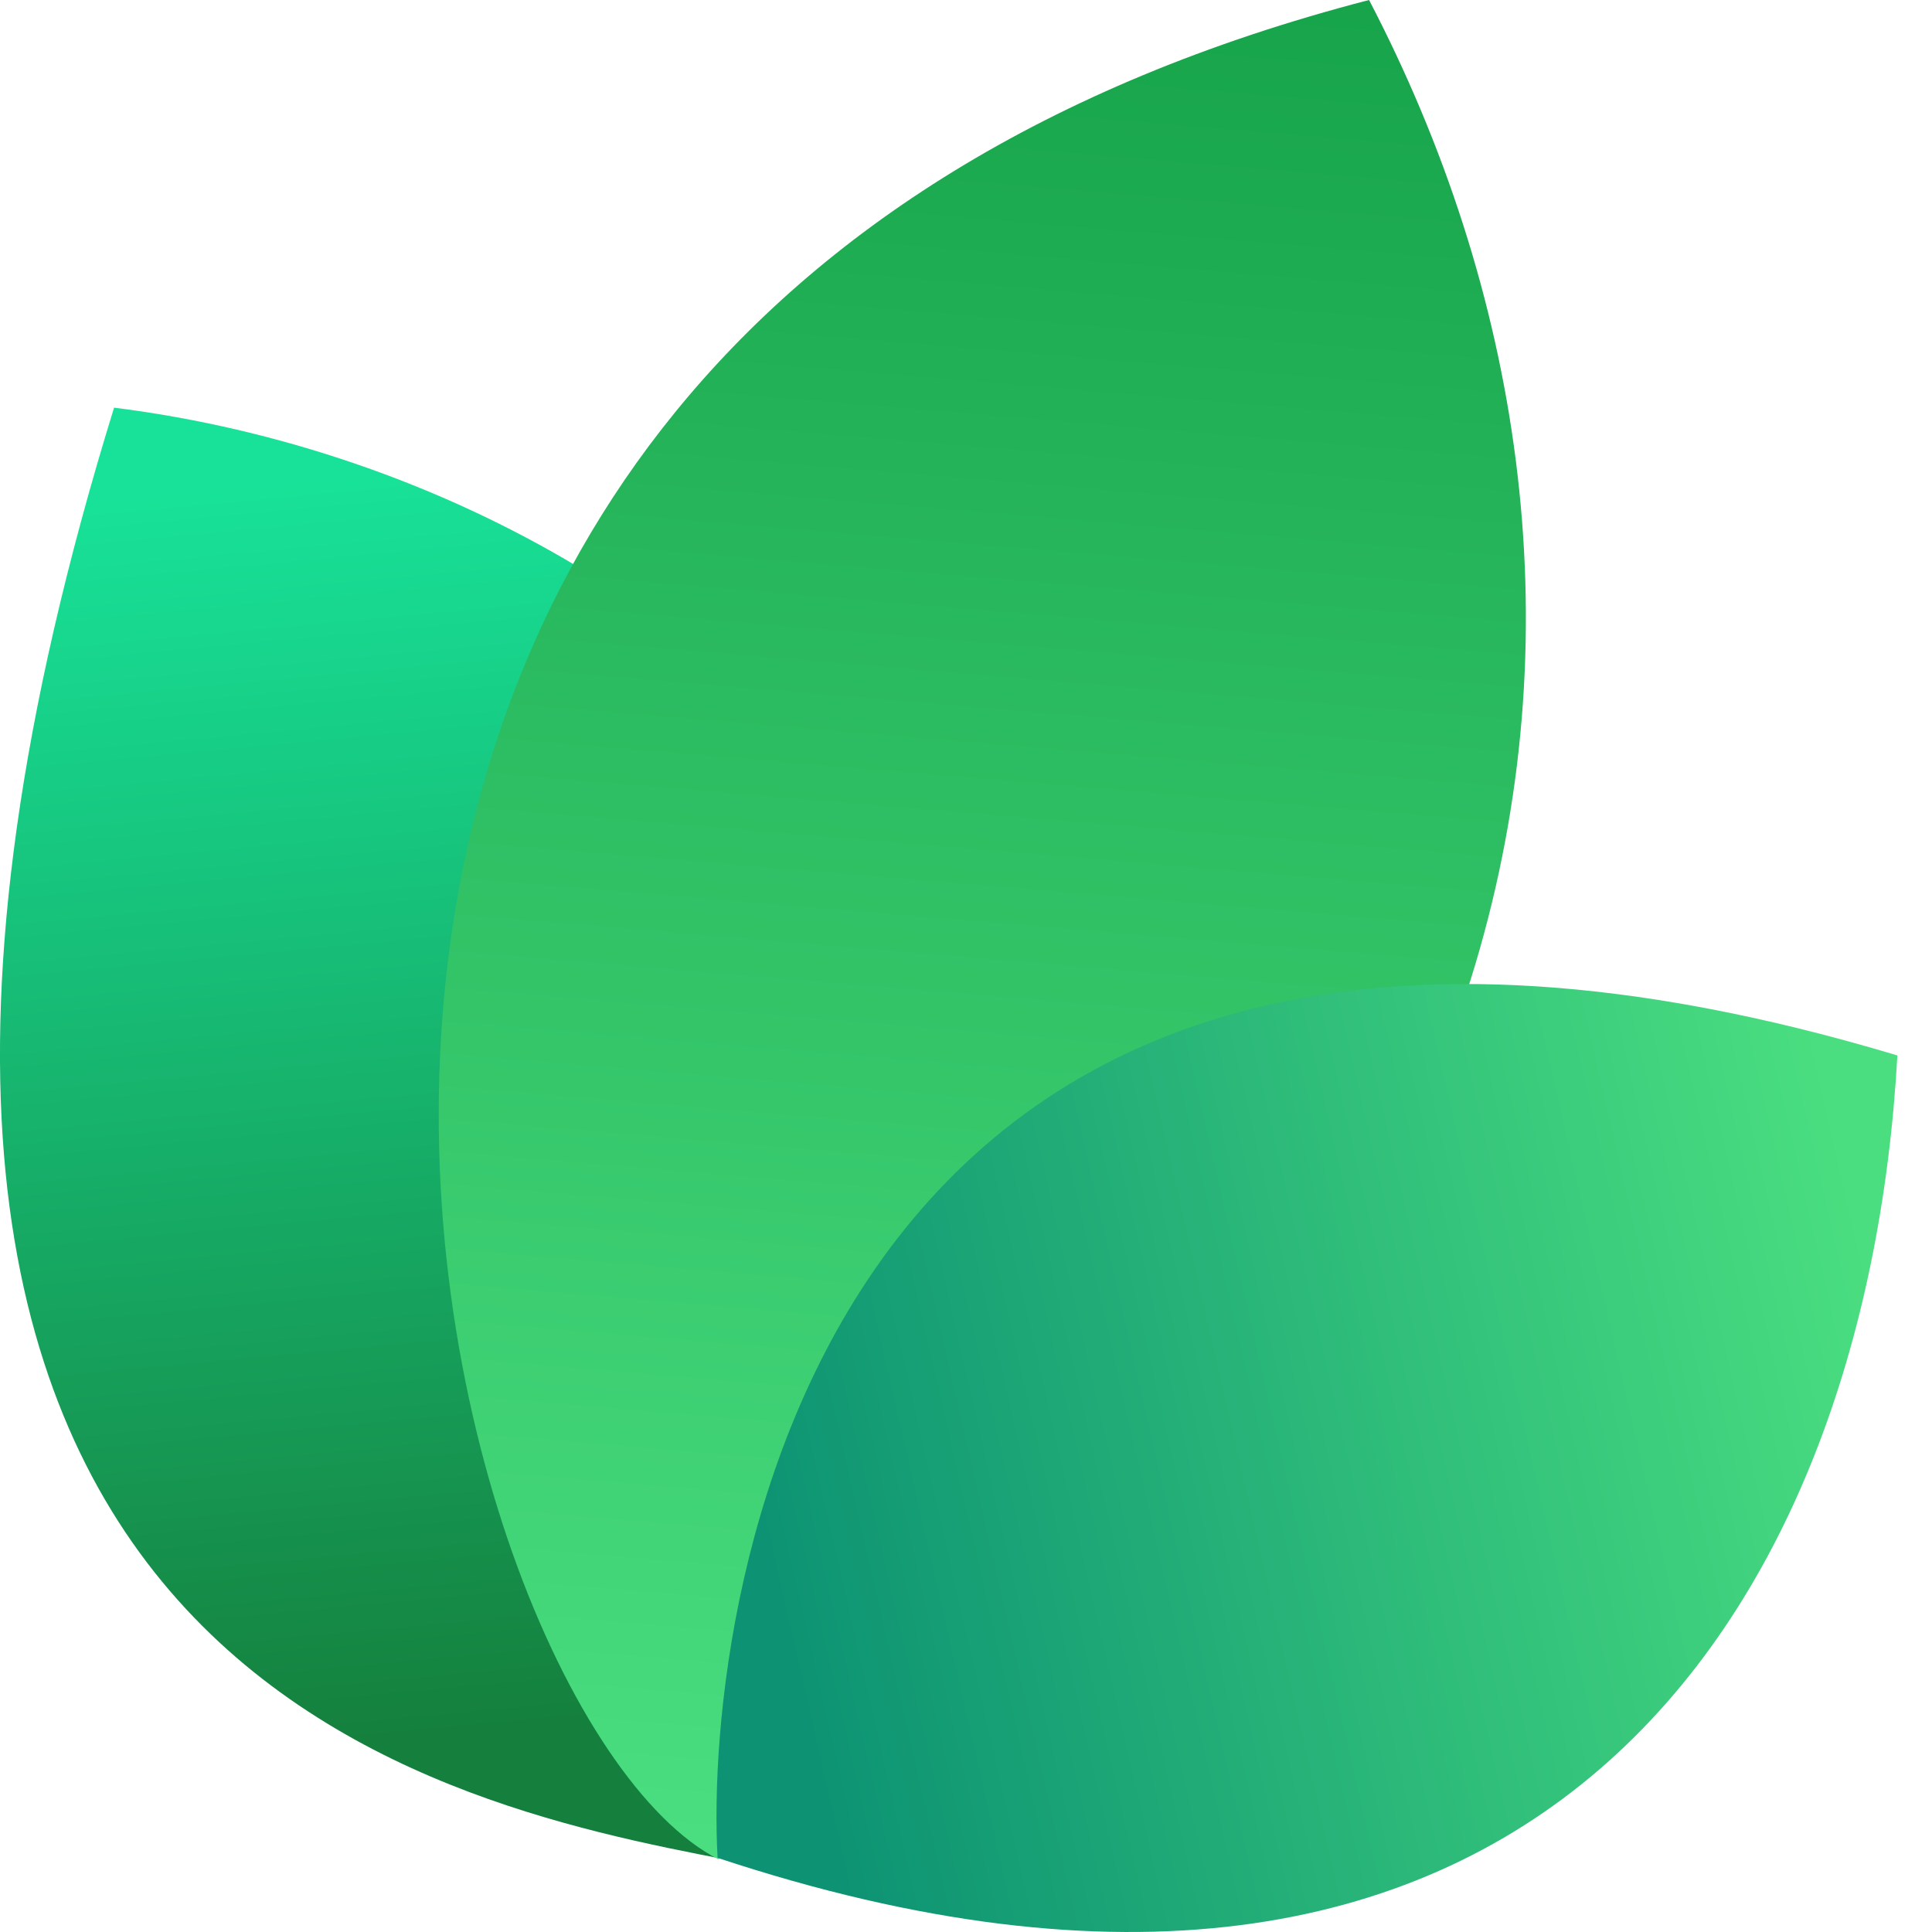
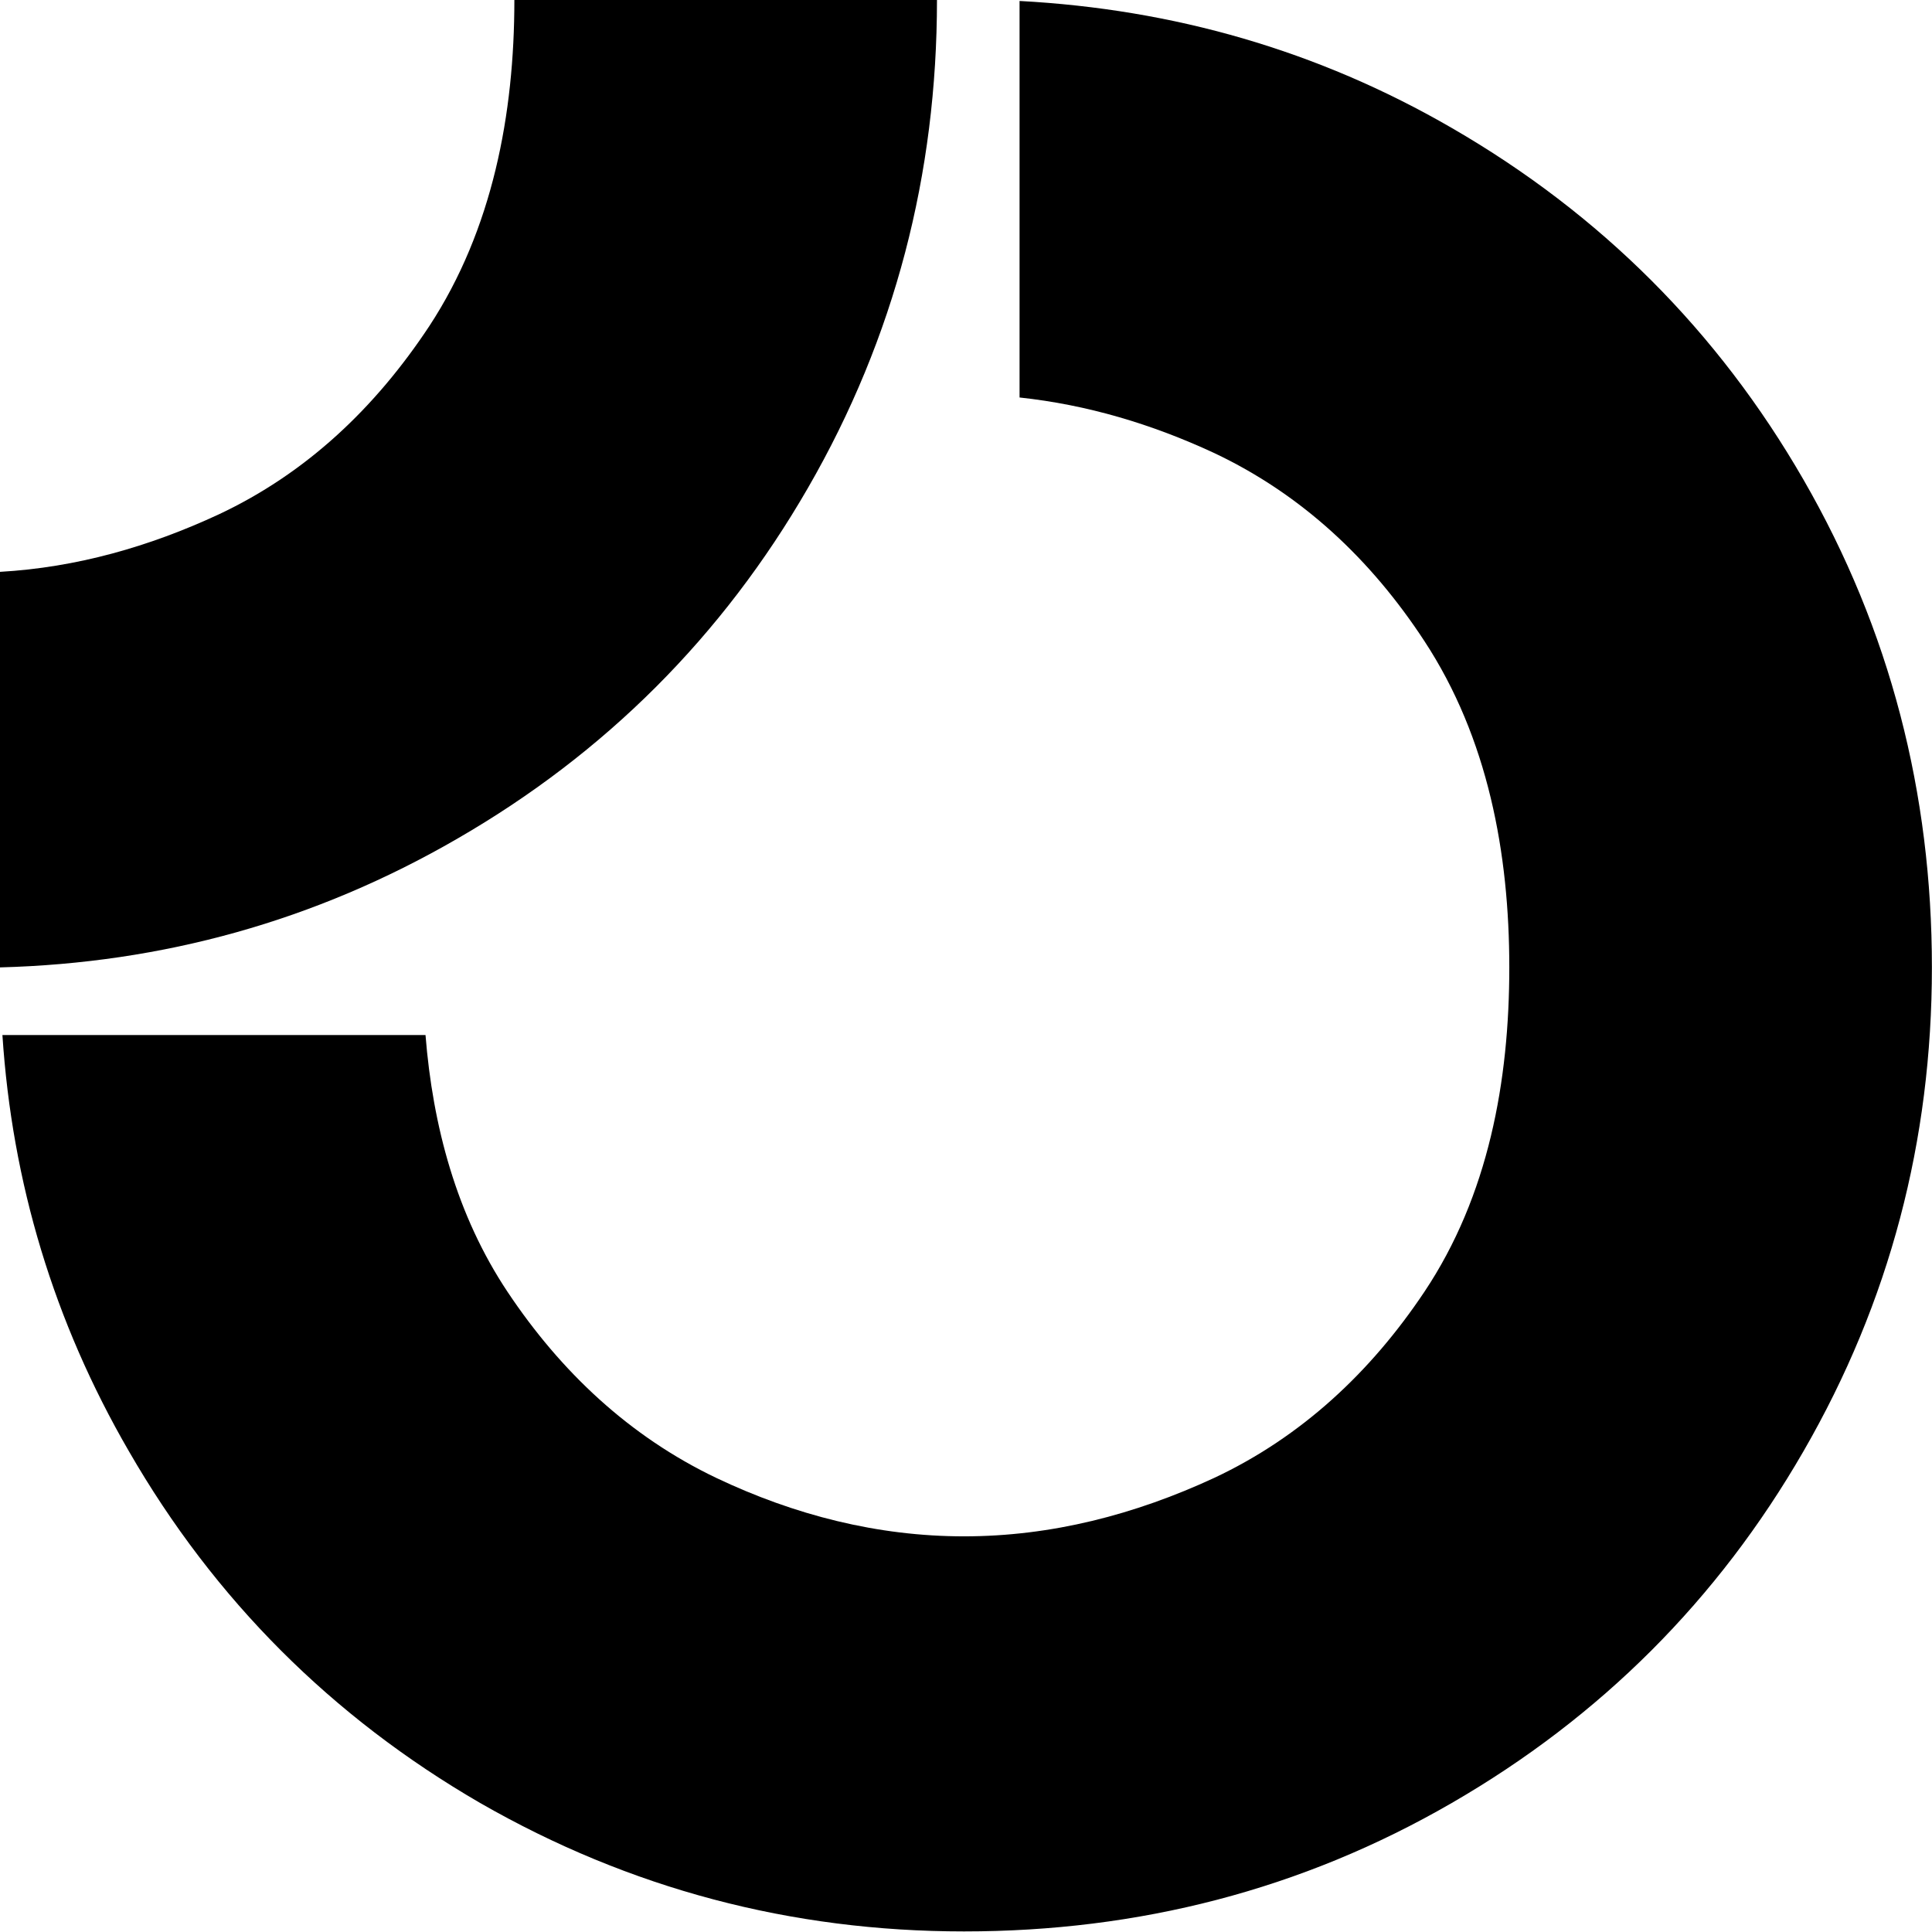
- <svg xmlns="http://www.w3.org/2000/svg" width="24" height="24" viewBox="0 0 24 24" fill="none">
-   <path d="M9.061 23.108C5.268 22.377 -3.391 20.627 1.417 5.064C9.634 6.099 16.973 14.064 9.061 23.108Z" fill="url(#paint0_linear_17557_2021)" />
-   <path d="M8.919 23.094C5.276 21.222 0.784 4.209 17.007 0C20.757 7.193 19.621 16.545 8.919 23.094Z" fill="url(#paint1_linear_17557_2021)" />
-   <path d="M8.914 23.079C8.735 19.882 10.159 9.085 23.57 13.111C23.181 20.123 18.984 26.418 8.914 23.079Z" fill="url(#paint2_linear_17557_2021)" />
-   <defs>
-     <linearGradient id="paint0_linear_17557_2021" x1="3.776" y1="5.916" x2="5.232" y2="21.559" gradientUnits="userSpaceOnUse">
-       <stop stop-color="#18E299" />
-       <stop offset="1" stop-color="#15803D" />
-     </linearGradient>
-     <linearGradient id="paint1_linear_17557_2021" x1="12.171" y1="-0.718" x2="10.19" y2="22.983" gradientUnits="userSpaceOnUse">
-       <stop stop-color="#16A34A" />
-       <stop offset="1" stop-color="#4ADE80" />
-     </linearGradient>
-     <linearGradient id="paint2_linear_17557_2021" x1="23.133" y1="15.353" x2="9.338" y2="18.52" gradientUnits="userSpaceOnUse">
-       <stop stop-color="#4ADE80" />
-       <stop offset="1" stop-color="#0D9373" />
-     </linearGradient>
-   </defs>
+ <svg xmlns="http://www.w3.org/2000/svg" width="384" height="384" viewBox="0 0 384 384" fill="none">
+   <path fill-rule="evenodd" clip-rule="evenodd" d="M191.606 383.884C157.336 383.884 125.178 375.437 95.419 358.35C65.949 341.263 42.622 317.936 25.631 288.465C10.655 262.643 2.4 234.996 0.48 205.718H84.572C86.012 223.765 90.715 241.524 100.891 256.787C111.45 272.626 125.082 285.489 142.361 293.745C157.912 301.137 174.423 305.36 191.606 305.36C208.981 305.36 225.589 301.041 241.332 293.745C258.707 285.585 272.434 272.722 283.09 256.787C295.857 237.684 299.985 214.837 299.985 192.278C299.985 169.623 295.761 146.681 283.09 127.386C272.53 111.258 258.803 98.299 241.332 90.043C228.948 84.284 216.085 80.444 202.646 79.004V0.192C233.172 1.824 261.875 9.984 288.561 25.439C318.128 42.526 341.455 65.853 358.446 95.323C375.725 125.274 383.98 157.72 383.98 192.278C383.98 226.644 375.629 258.707 358.446 288.465C341.455 317.936 318.128 341.263 288.561 358.35C258.707 375.629 226.26 383.884 191.606 383.884Z" fill="black" />
+   <path fill-rule="evenodd" clip-rule="evenodd" d="M186.231 0C186.231 34.558 177.879 67.005 160.6 96.955C143.609 126.426 120.282 149.752 90.811 166.743C62.589 183.063 32.35 191.414 0 192.278V113.658C15.167 112.794 29.663 108.666 43.486 102.235C61.053 93.979 74.684 80.924 85.34 64.797C97.915 45.598 102.235 22.655 102.235 0H186.231Z" fill="black" />
</svg>
